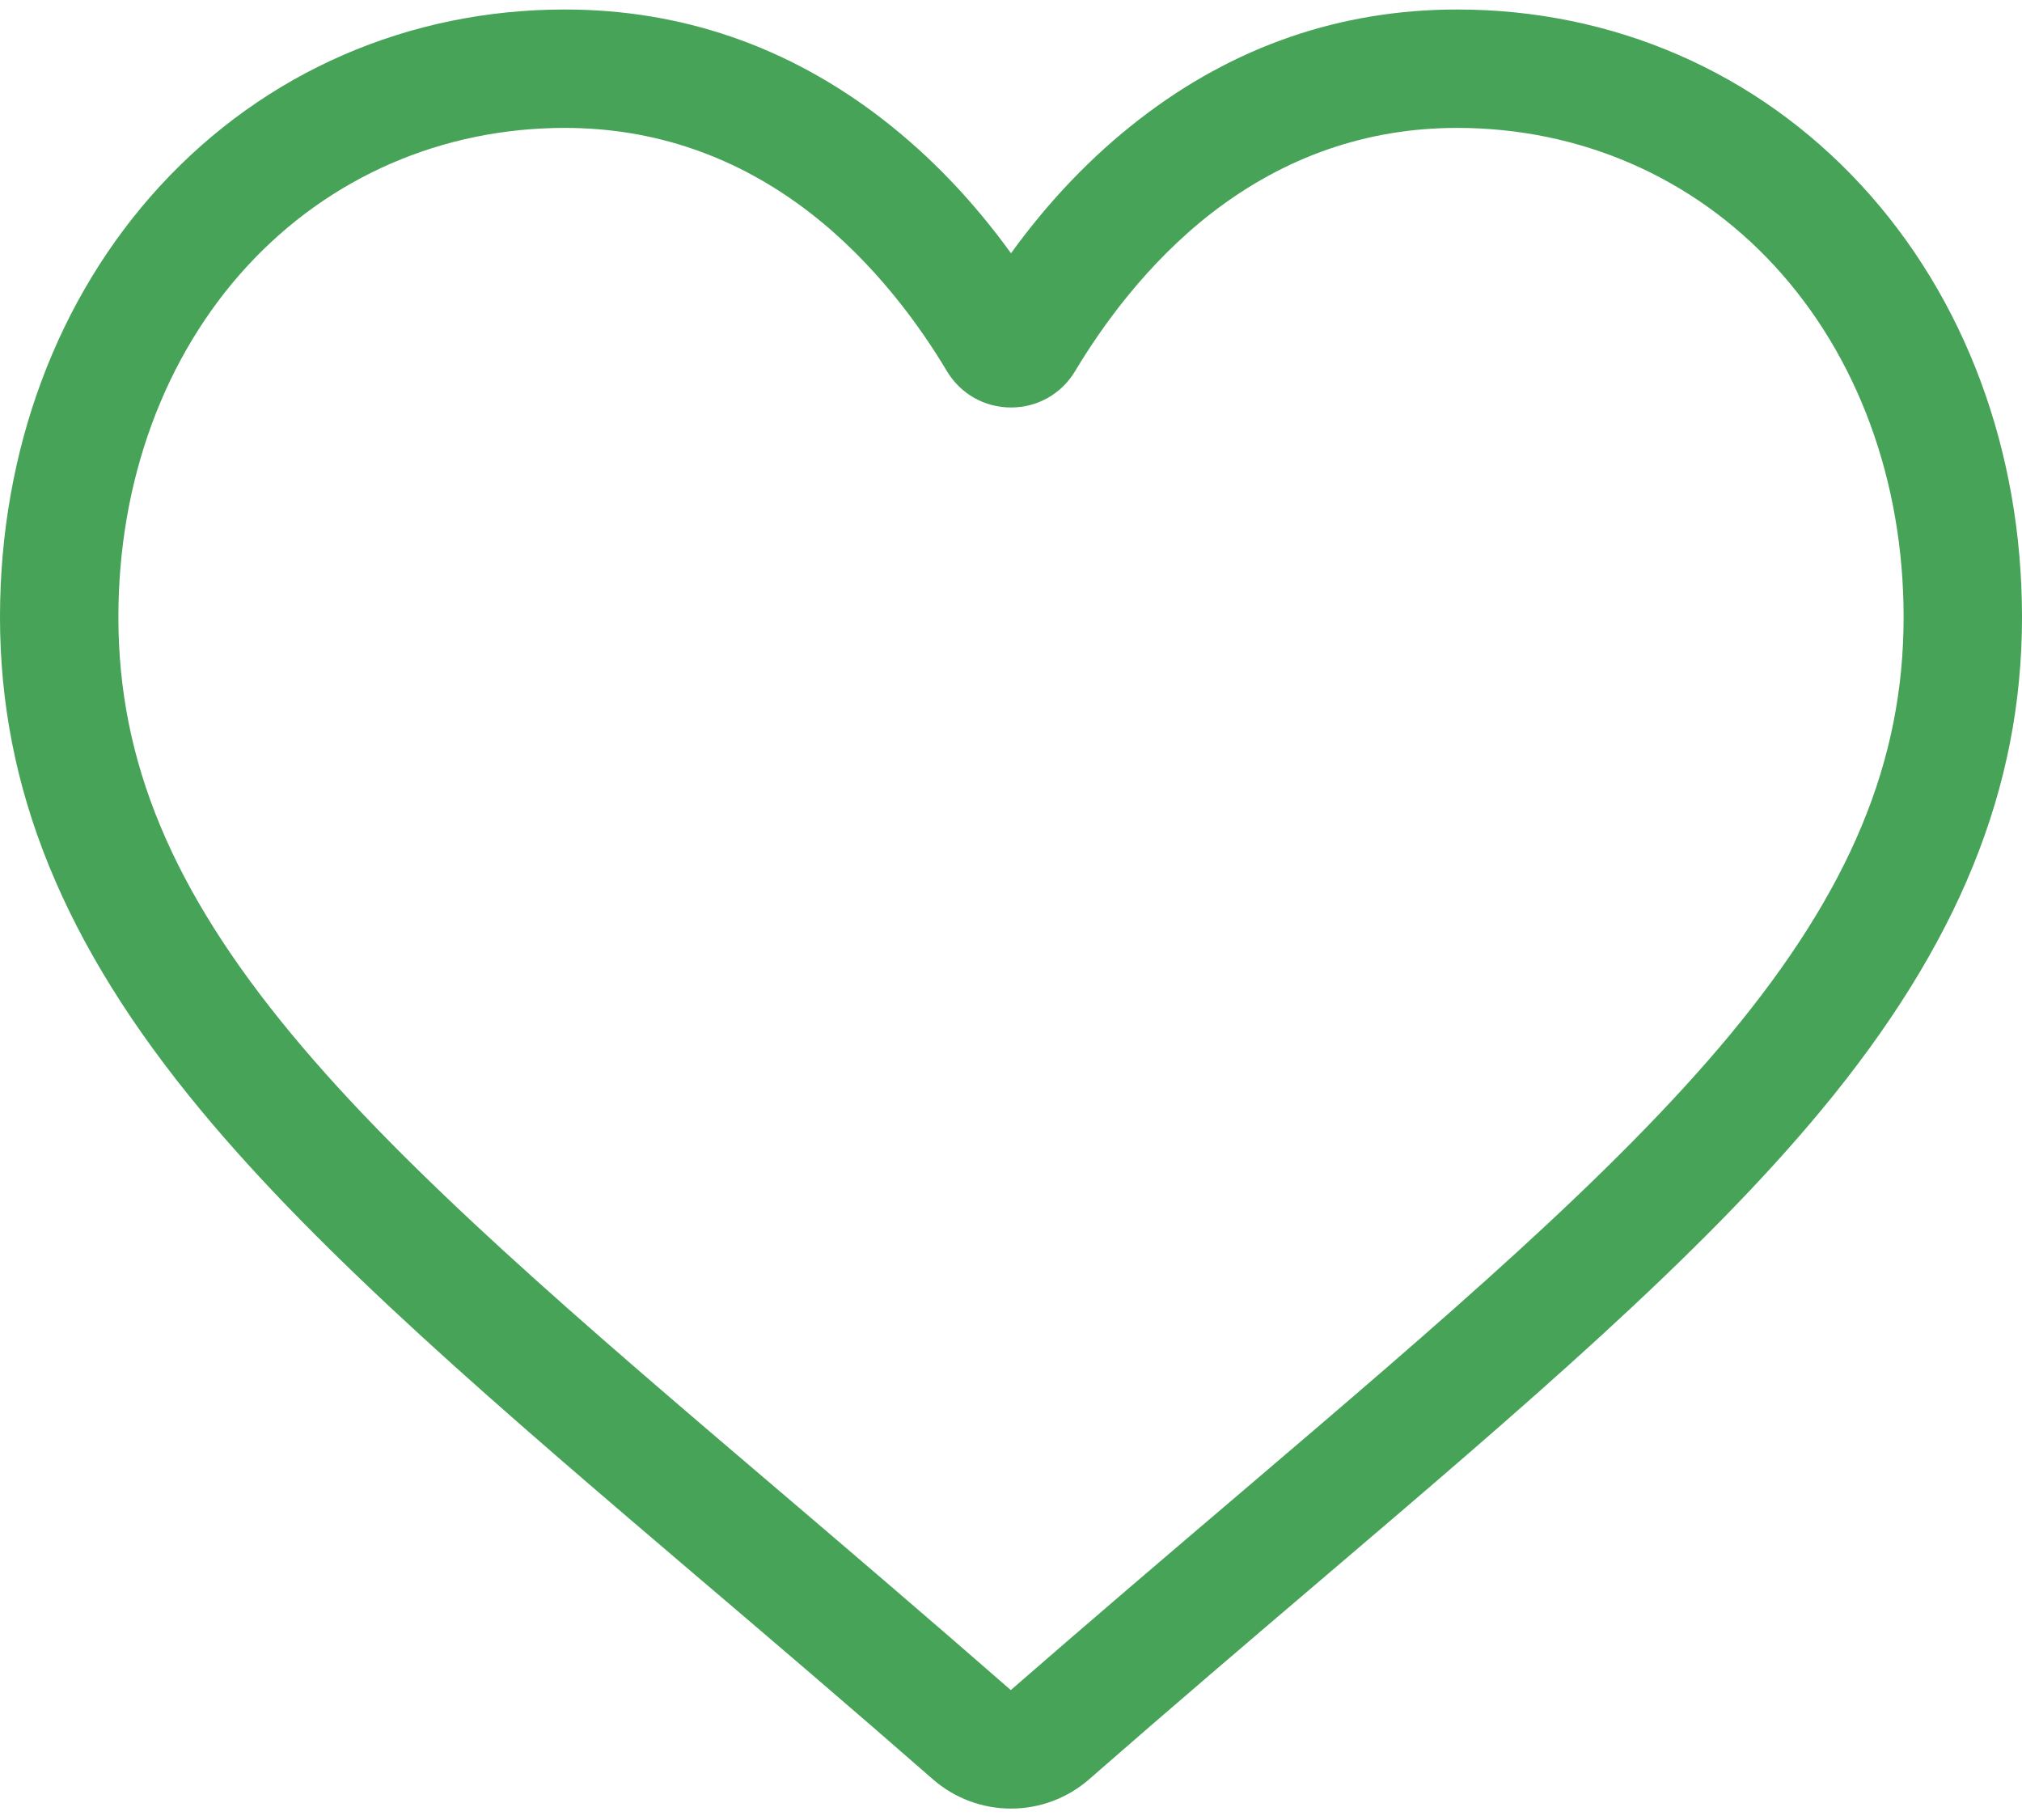
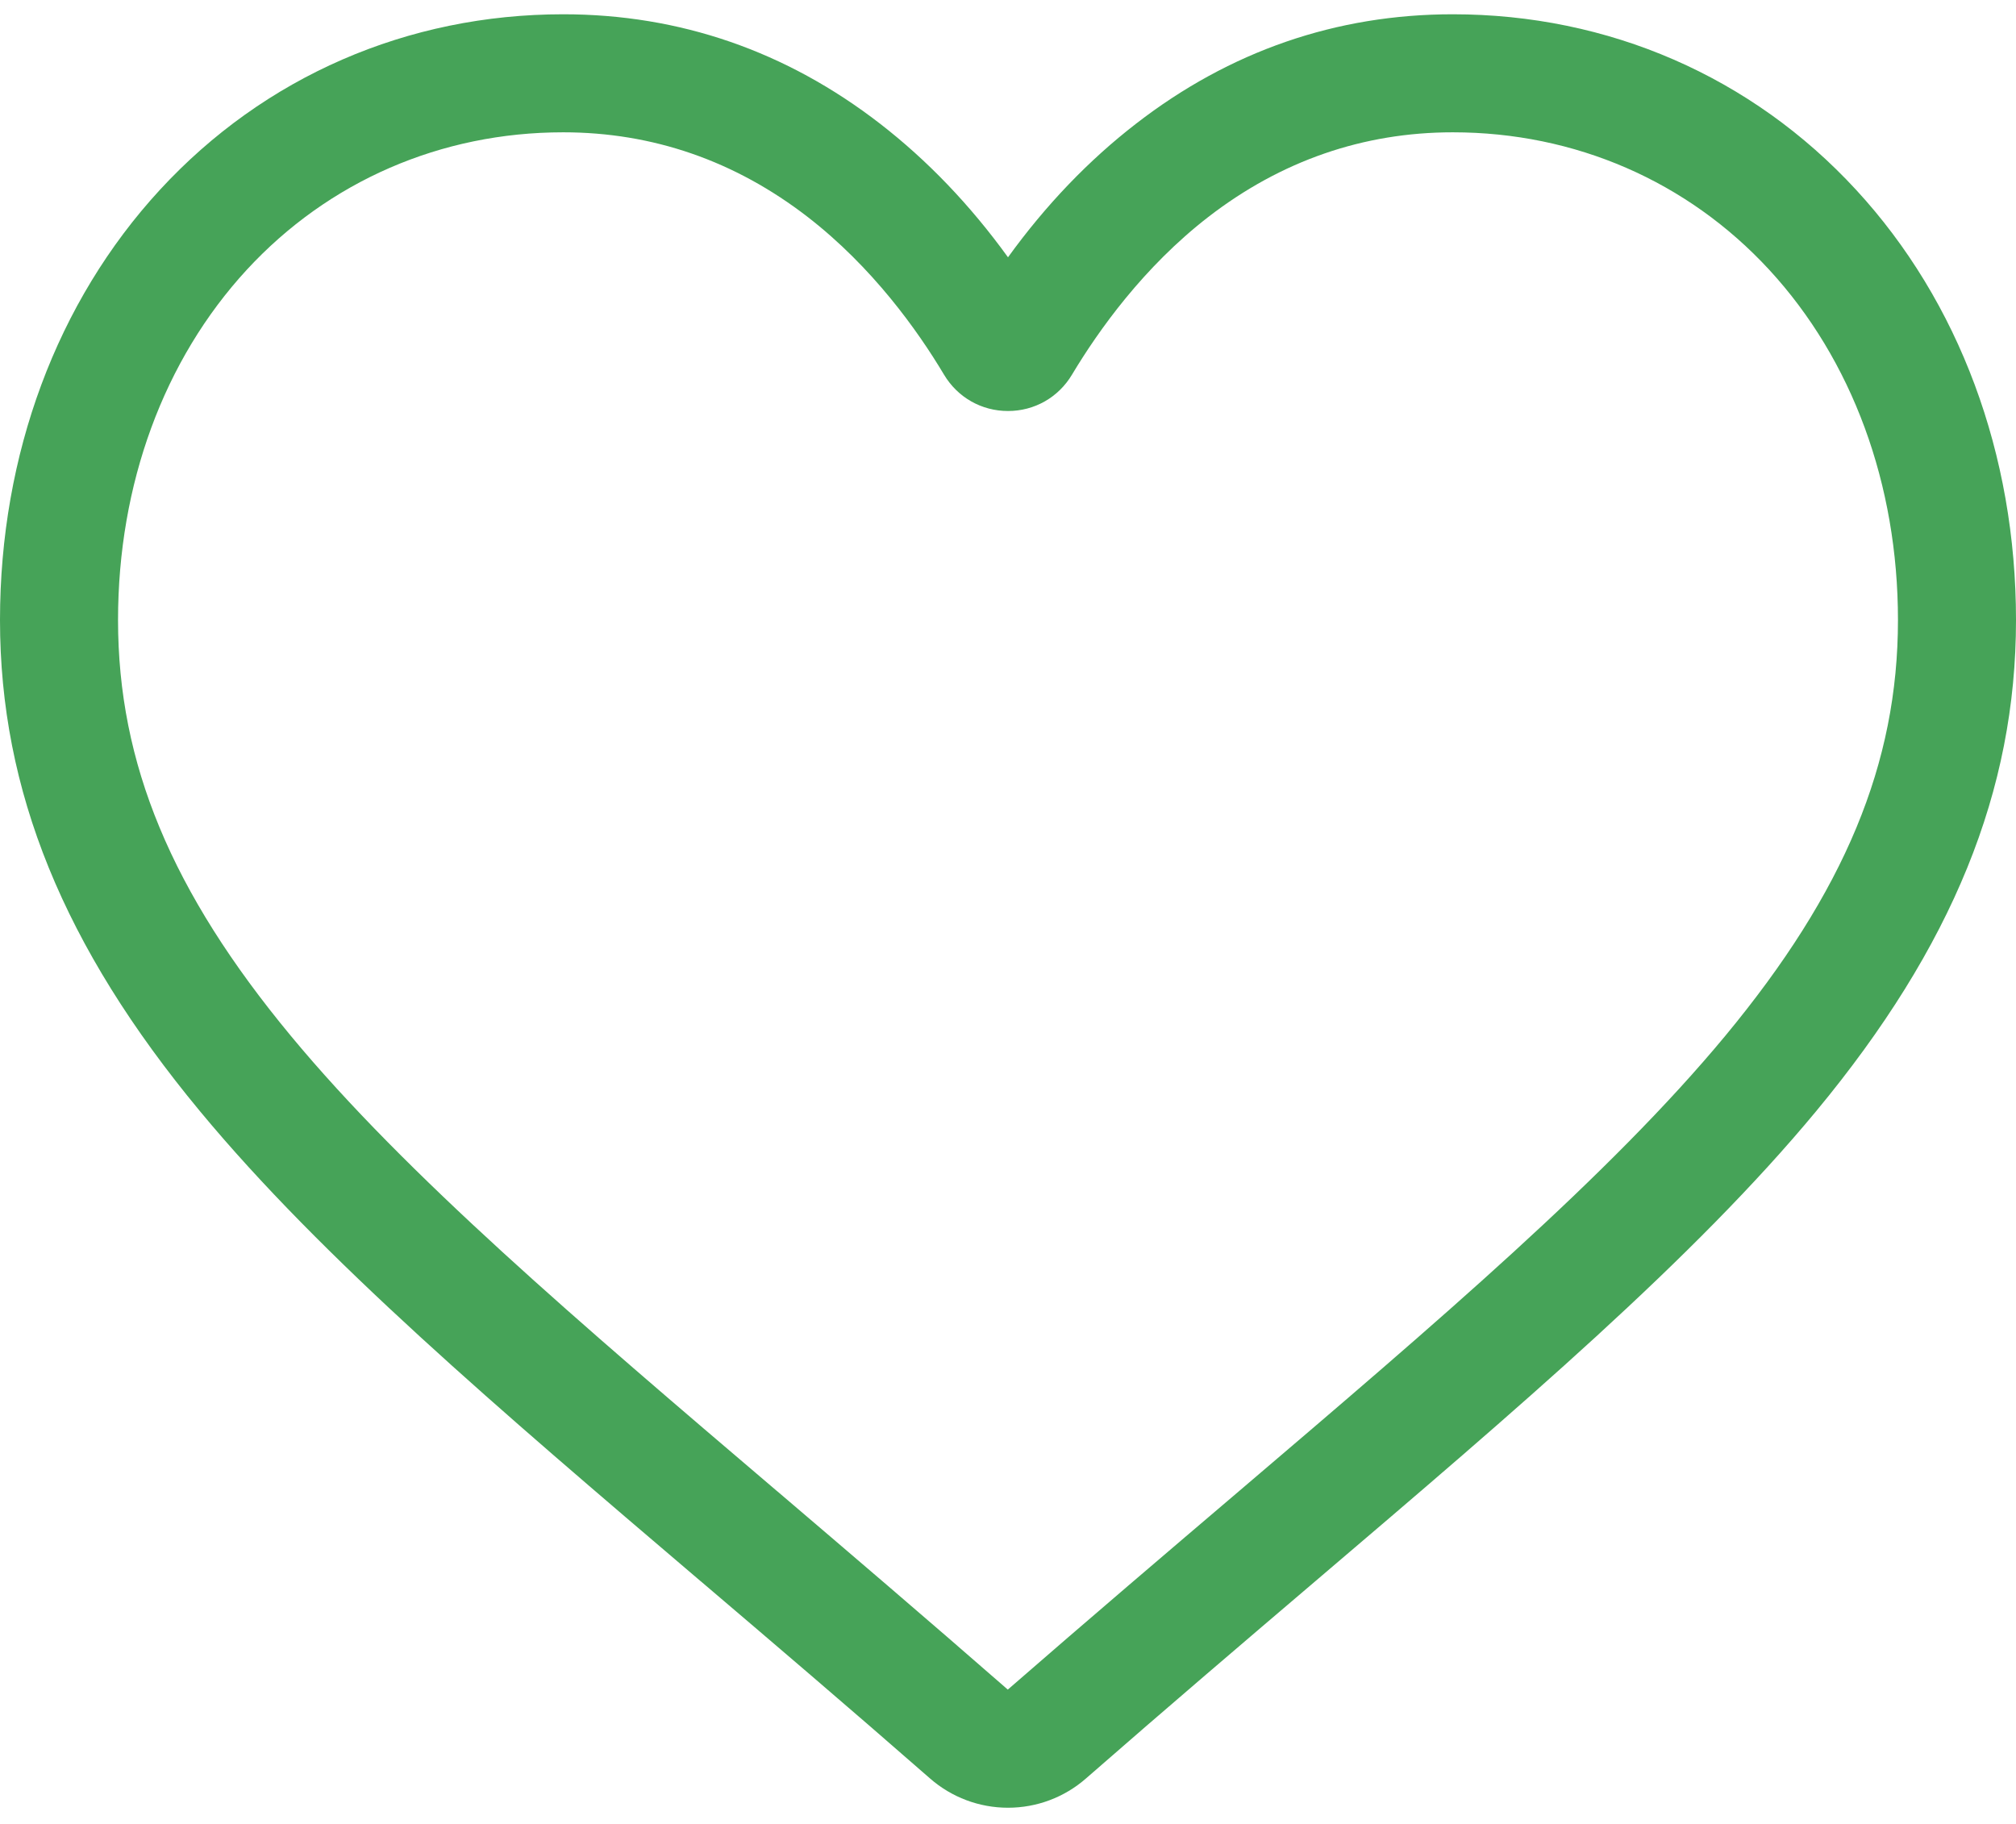
- <svg xmlns="http://www.w3.org/2000/svg" width="20" height="18" viewBox="0 0 20 18" fill="none">
+ <svg xmlns="http://www.w3.org/2000/svg" width="21" height="19" viewBox="0 0 20 18" fill="none">
  <path d="M10 17.887C9.715 17.887 9.441 17.784 9.227 17.597C8.419 16.89 7.64 16.226 6.953 15.641L6.949 15.638C4.934 13.921 3.194 12.438 1.984 10.977C0.63 9.344 0 7.796 0 6.104C0 4.461 0.564 2.945 1.587 1.835C2.622 0.712 4.043 0.094 5.587 0.094C6.742 0.094 7.799 0.459 8.73 1.179C9.199 1.542 9.625 1.986 10 2.505C10.375 1.986 10.801 1.542 11.271 1.179C12.201 0.459 13.258 0.094 14.413 0.094C15.957 0.094 17.378 0.712 18.413 1.835C19.437 2.945 20 4.461 20 6.104C20 7.796 19.37 9.344 18.017 10.977C16.806 12.438 15.066 13.921 13.052 15.637C12.363 16.224 11.583 16.889 10.773 17.597C10.559 17.784 10.285 17.887 10 17.887ZM5.587 1.265C4.374 1.265 3.259 1.75 2.448 2.629C1.625 3.522 1.171 4.756 1.171 6.104C1.171 7.527 1.7 8.799 2.886 10.23C4.031 11.612 5.736 13.065 7.709 14.746L7.713 14.749C8.402 15.337 9.184 16.004 9.998 16.715C10.817 16.002 11.6 15.335 12.292 14.746C14.265 13.064 15.969 11.612 17.115 10.23C18.3 8.799 18.829 7.527 18.829 6.104C18.829 4.756 18.375 3.522 17.552 2.629C16.741 1.75 15.626 1.265 14.413 1.265C13.524 1.265 12.708 1.548 11.987 2.105C11.345 2.602 10.898 3.23 10.635 3.669C10.5 3.895 10.263 4.03 10 4.03C9.737 4.03 9.5 3.895 9.365 3.669C9.103 3.23 8.655 2.602 8.013 2.105C7.292 1.548 6.476 1.265 5.587 1.265Z" fill="#46A358" />
</svg>
